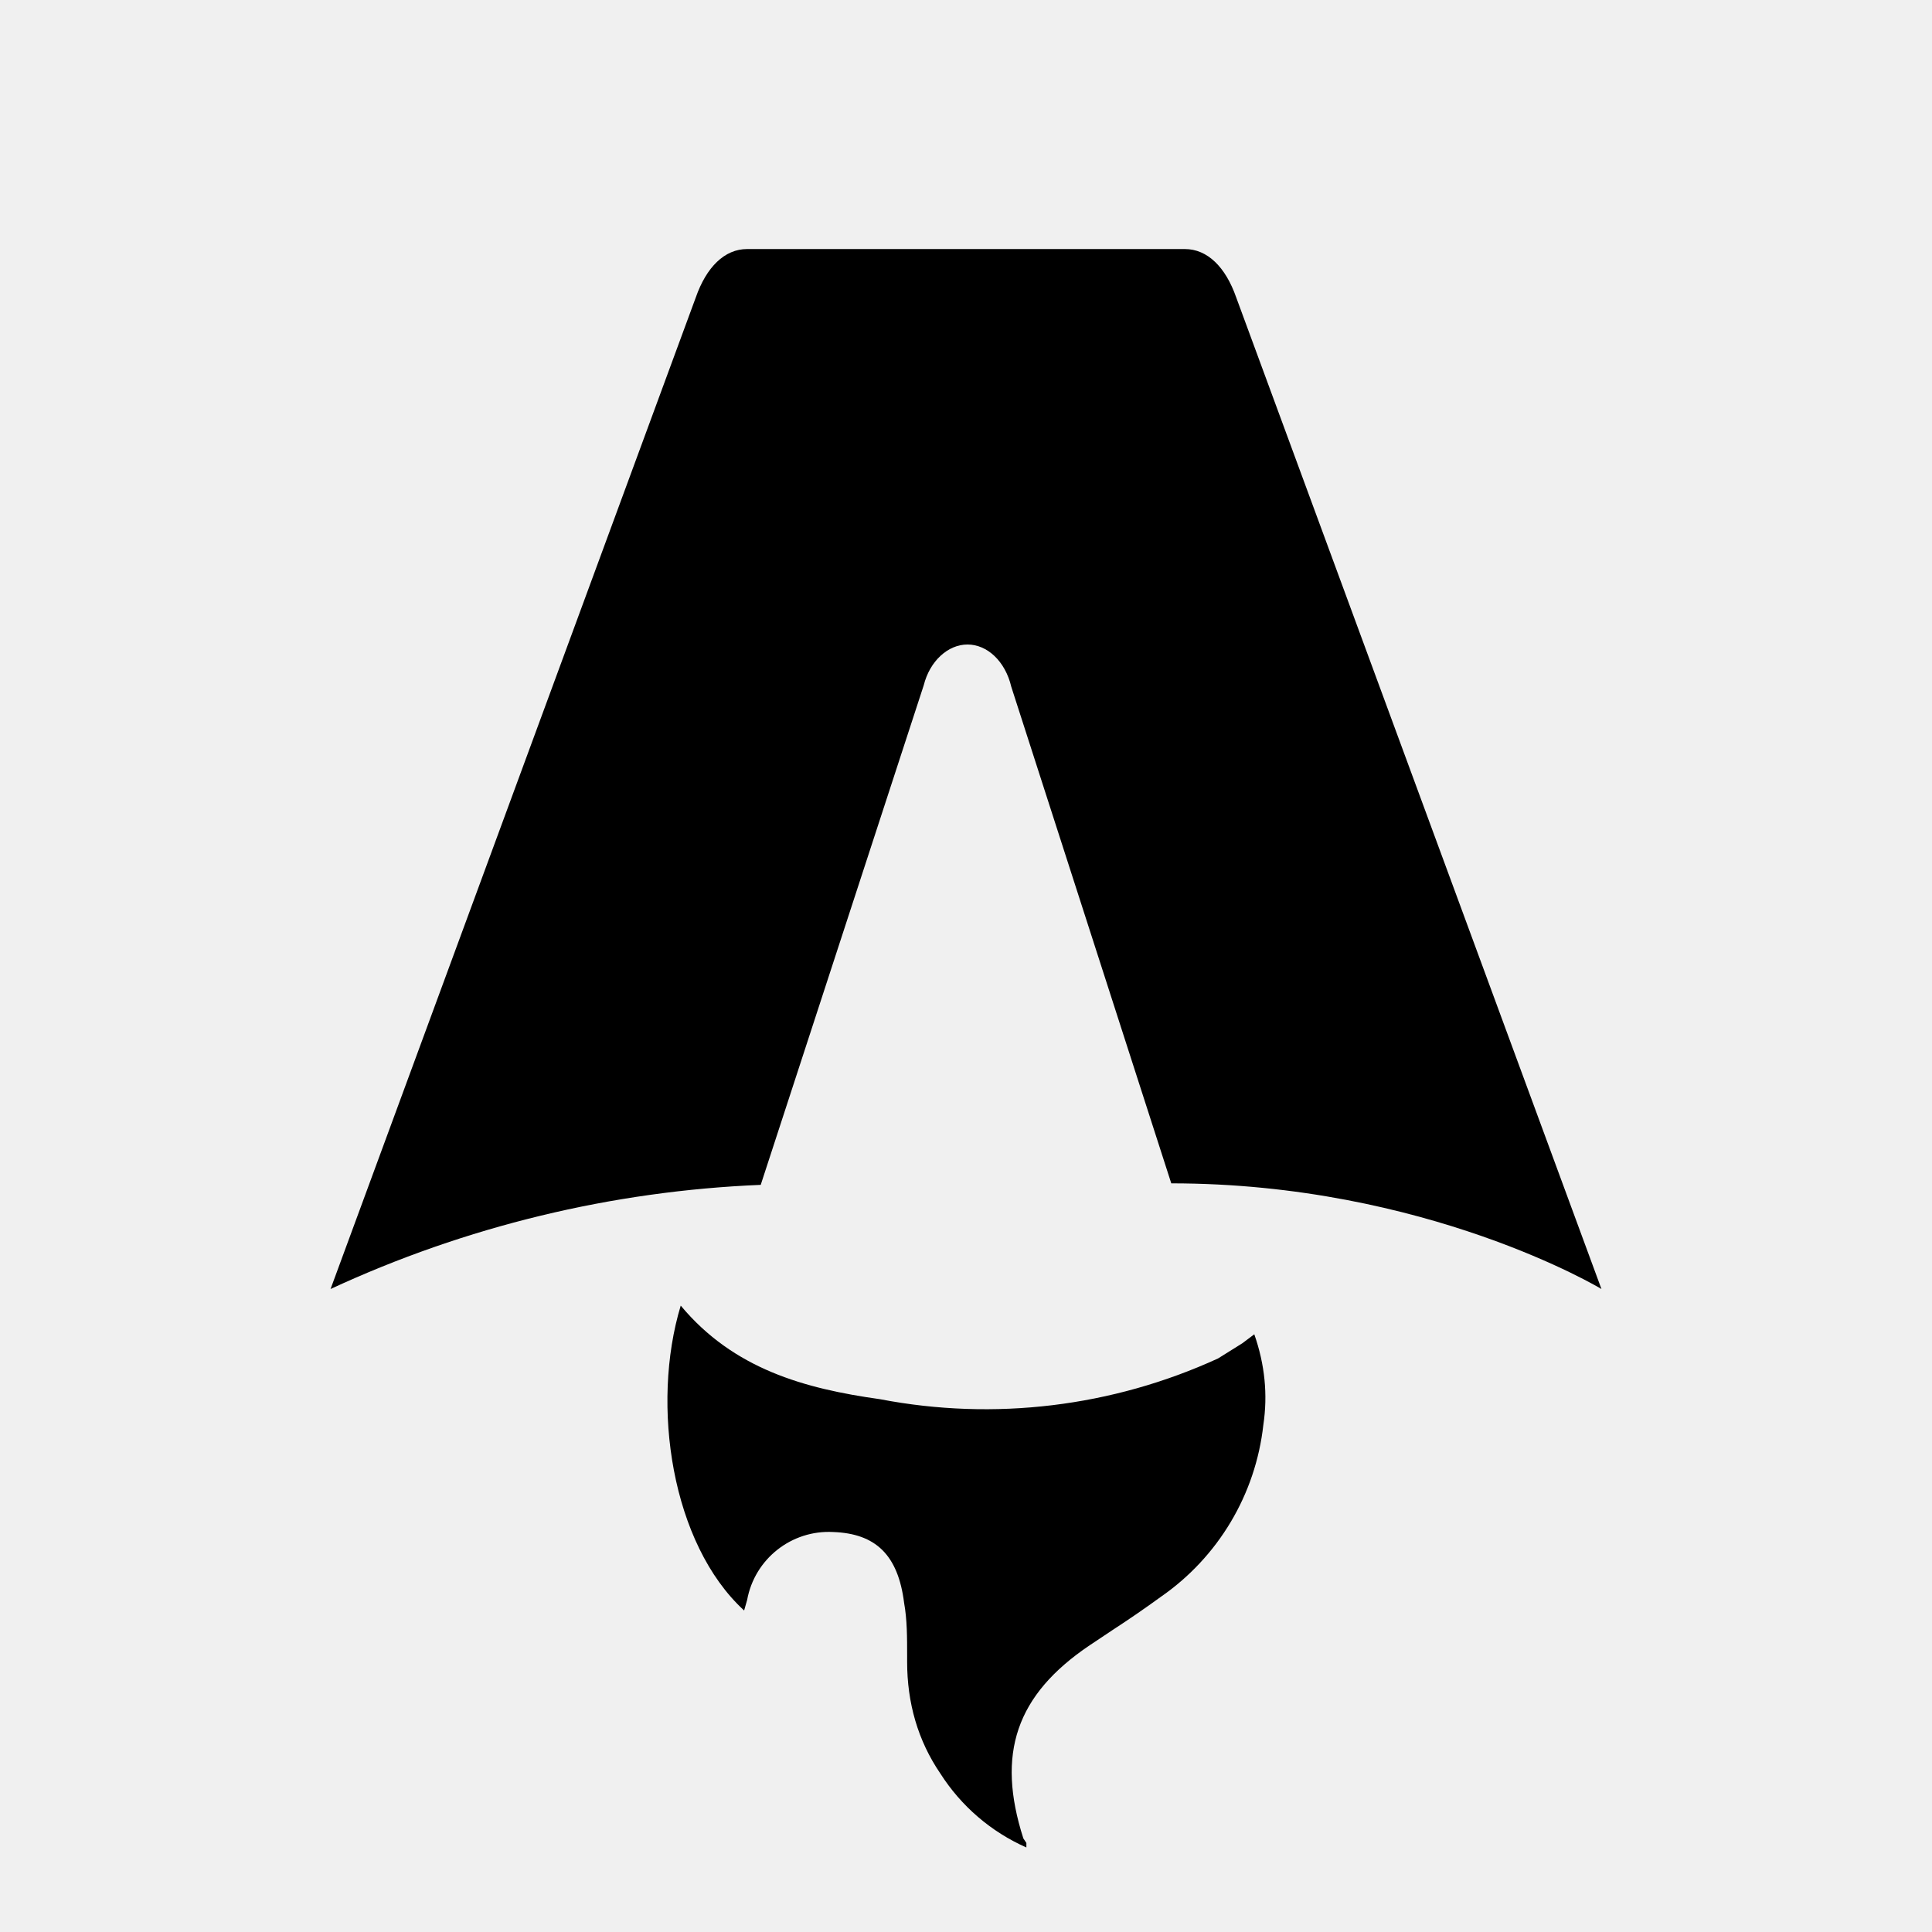
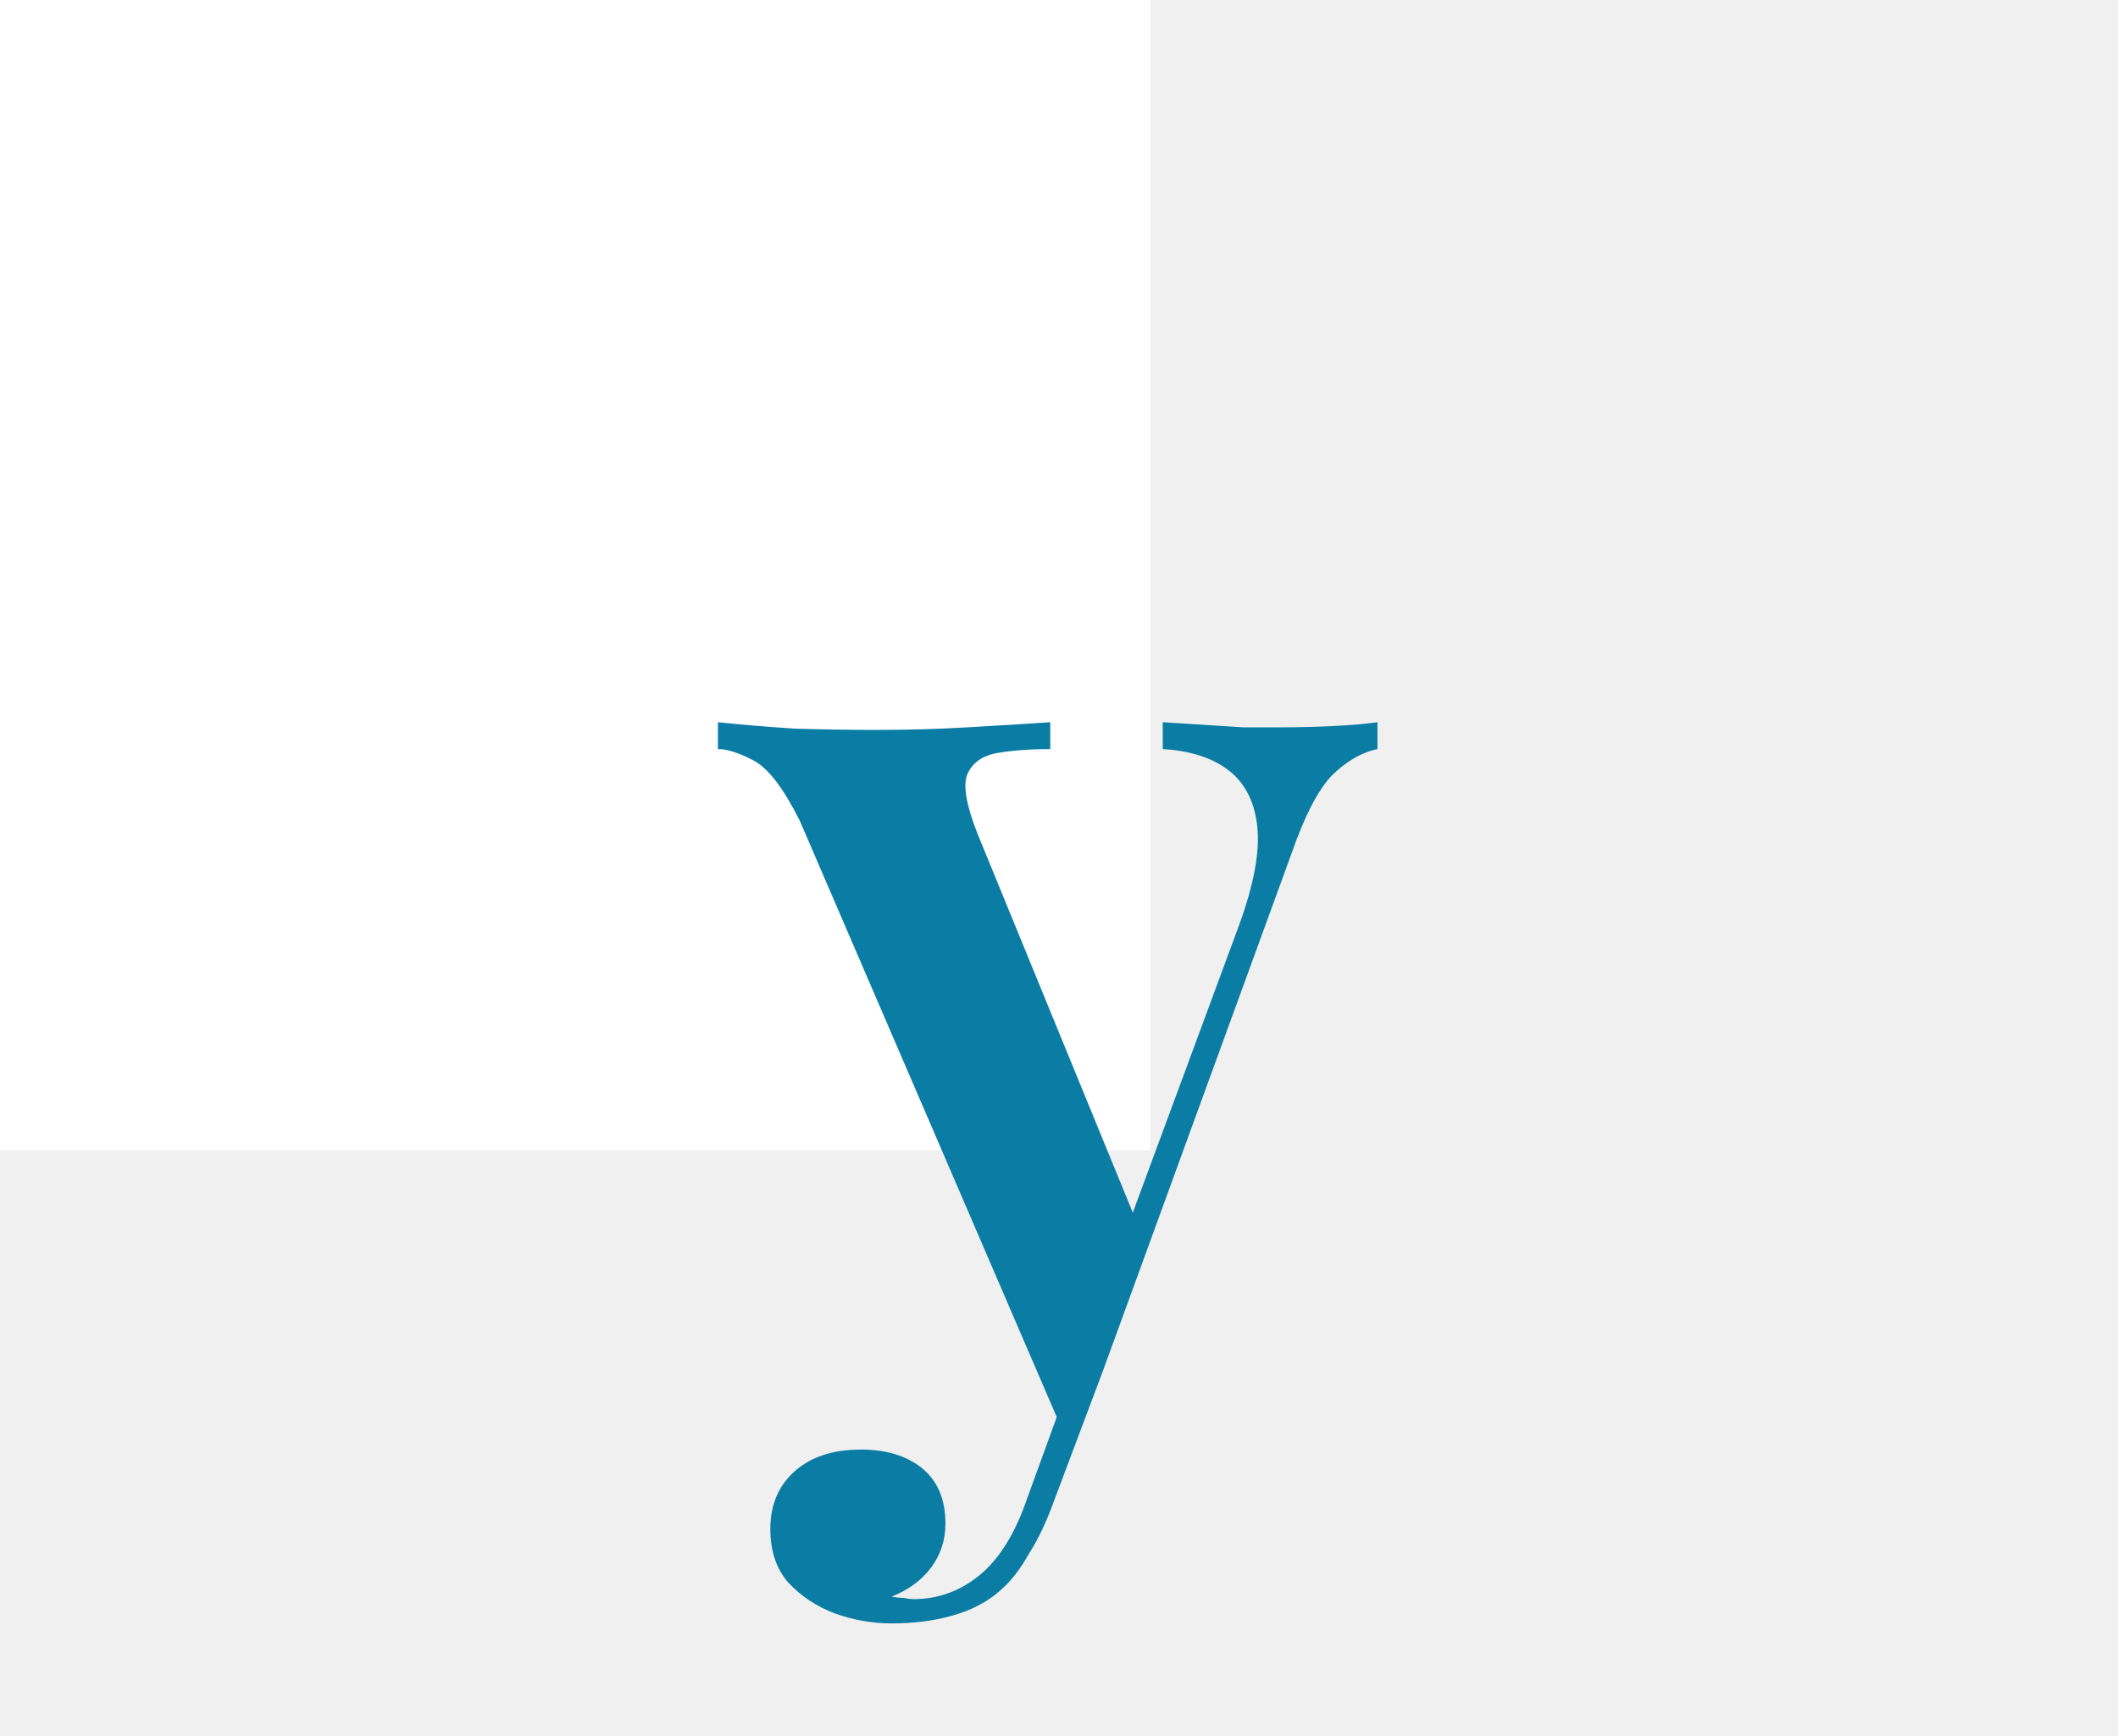
- <svg xmlns="http://www.w3.org/2000/svg" fill="none" viewBox="0 0 128 128">
-   <path d="M50.4 78.5a75.1 75.1 0 0 0-28.5 6.9l24.2-65.7c.7-2 1.9-3.2 3.4-3.2h29c1.5 0 2.7 1.2 3.4 3.2l24.2 65.7s-11.6-7-28.5-7L67 45.5c-.4-1.7-1.6-2.8-2.9-2.8-1.3 0-2.5 1.1-2.9 2.7L50.4 78.5Zm-1.1 28.2Zm-4.2-20.2c-2 6.6-.6 15.8 4.2 20.2a17.5 17.5 0 0 1 .2-.7 5.5 5.5 0 0 1 5.7-4.5c2.8.1 4.3 1.5 4.7 4.7.2 1.1.2 2.3.2 3.5v.4c0 2.7.7 5.2 2.2 7.4a13 13 0 0 0 5.7 4.9v-.3l-.2-.3c-1.8-5.6-.5-9.5 4.4-12.8l1.5-1a73 73 0 0 0 3.2-2.2 16 16 0 0 0 6.8-11.4c.3-2 .1-4-.6-6l-.8.6-1.6 1a37 37 0 0 1-22.4 2.7c-5-.7-9.7-2-13.2-6.2Z" />
-   <style>
-         path { fill: #000; }
-         @media (prefers-color-scheme: dark) {
-             path { fill: #FFF; }
-         }
-     </style>
+ <svg xmlns="http://www.w3.org/2000/svg" width="1657" height="1358" viewBox="0 0 1657 1358" fill="none">
+   <rect x="0" y="0" width="900" height="900" rx="0" fill="white" />
+   <path d="M1077.66 565V586C1065 588.667 1053 595.667 1041.66 607C1031 618.333 1020.66 638.333 1010.66 667L862.664 1073L831.664 1120L625.664 642C612.997 616.667 600.997 601 589.664 595C578.331 589 568.997 586 561.664 586V565C580.997 567 600.997 568.667 621.664 570C642.997 570.667 664.331 571 685.664 571C710.331 571 733.997 570.333 756.664 569C779.997 567.667 801.664 566.333 821.664 565V586C806.331 586 792.664 587 780.664 589C768.664 591 760.664 596.667 756.664 606C753.331 614.667 755.997 630 764.664 652L889.664 957L881.664 961L969.664 723C980.997 691.667 985.664 666.333 983.664 647C981.664 627.667 974.331 613 961.664 603C948.997 593 931.664 587.333 909.664 586V565C920.331 565.667 930.997 566.333 941.664 567C952.331 567.667 962.664 568.333 972.664 569C982.664 569 992.331 569 1001.66 569C1015.66 569 1029.33 568.667 1042.66 568C1056.66 567.333 1068.33 566.333 1077.66 565ZM862.664 1073L824.664 1174C818.664 1190.67 811.997 1204.67 804.664 1216C797.997 1228 790.331 1237.67 781.664 1245C771.664 1253.67 759.331 1260 744.664 1264C730.664 1268 714.997 1270 697.664 1270C682.331 1270 667.331 1267.33 652.664 1262C638.664 1256.67 626.664 1248.67 616.664 1238C607.331 1227.33 602.664 1213.33 602.664 1196C602.664 1177.33 608.997 1162.33 621.664 1151C634.331 1139.67 651.664 1134 673.664 1134C692.997 1134 708.664 1138.67 720.664 1148C733.331 1158 739.664 1172.67 739.664 1192C739.664 1204.67 735.997 1216 728.664 1226C721.331 1236 710.997 1243.67 697.664 1249C700.997 1249.67 703.997 1250 706.664 1250C709.997 1250.67 712.664 1251 714.664 1251C733.997 1251 751.331 1244.67 766.664 1232C781.997 1219.33 794.331 1199.33 803.664 1172L839.664 1073H862.664Z" fill="#0B7DA5" />
</svg>
